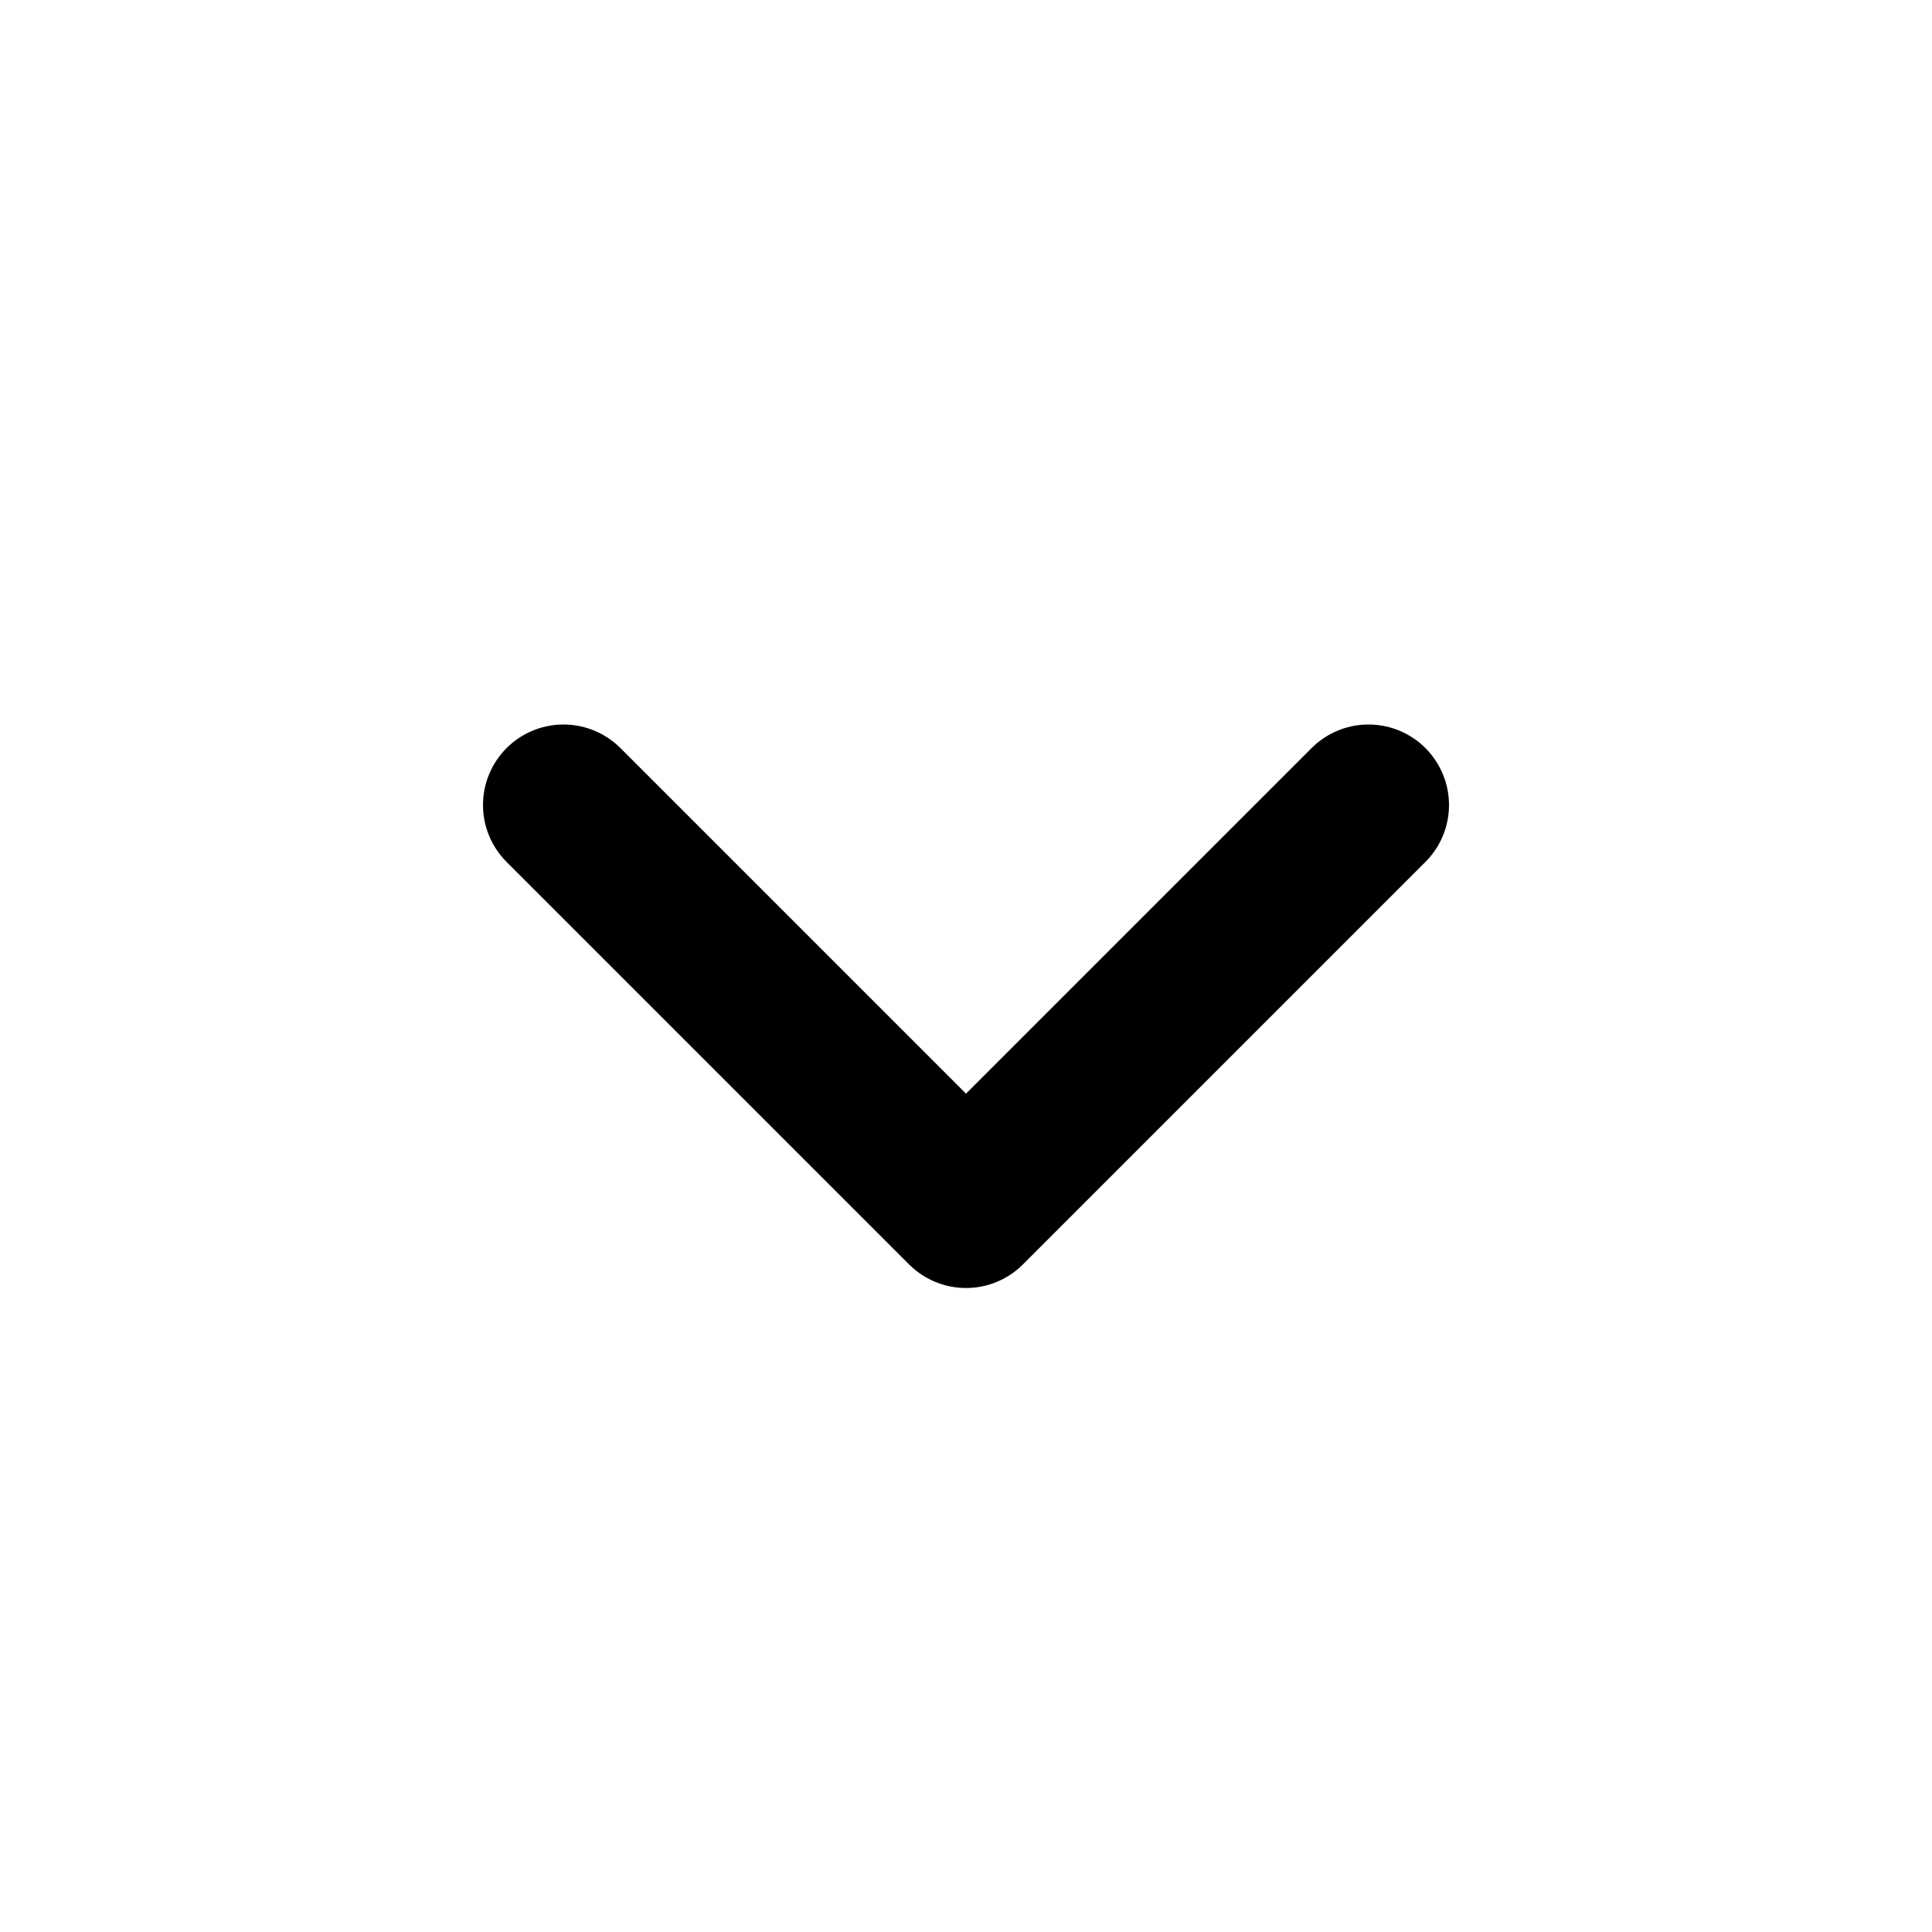
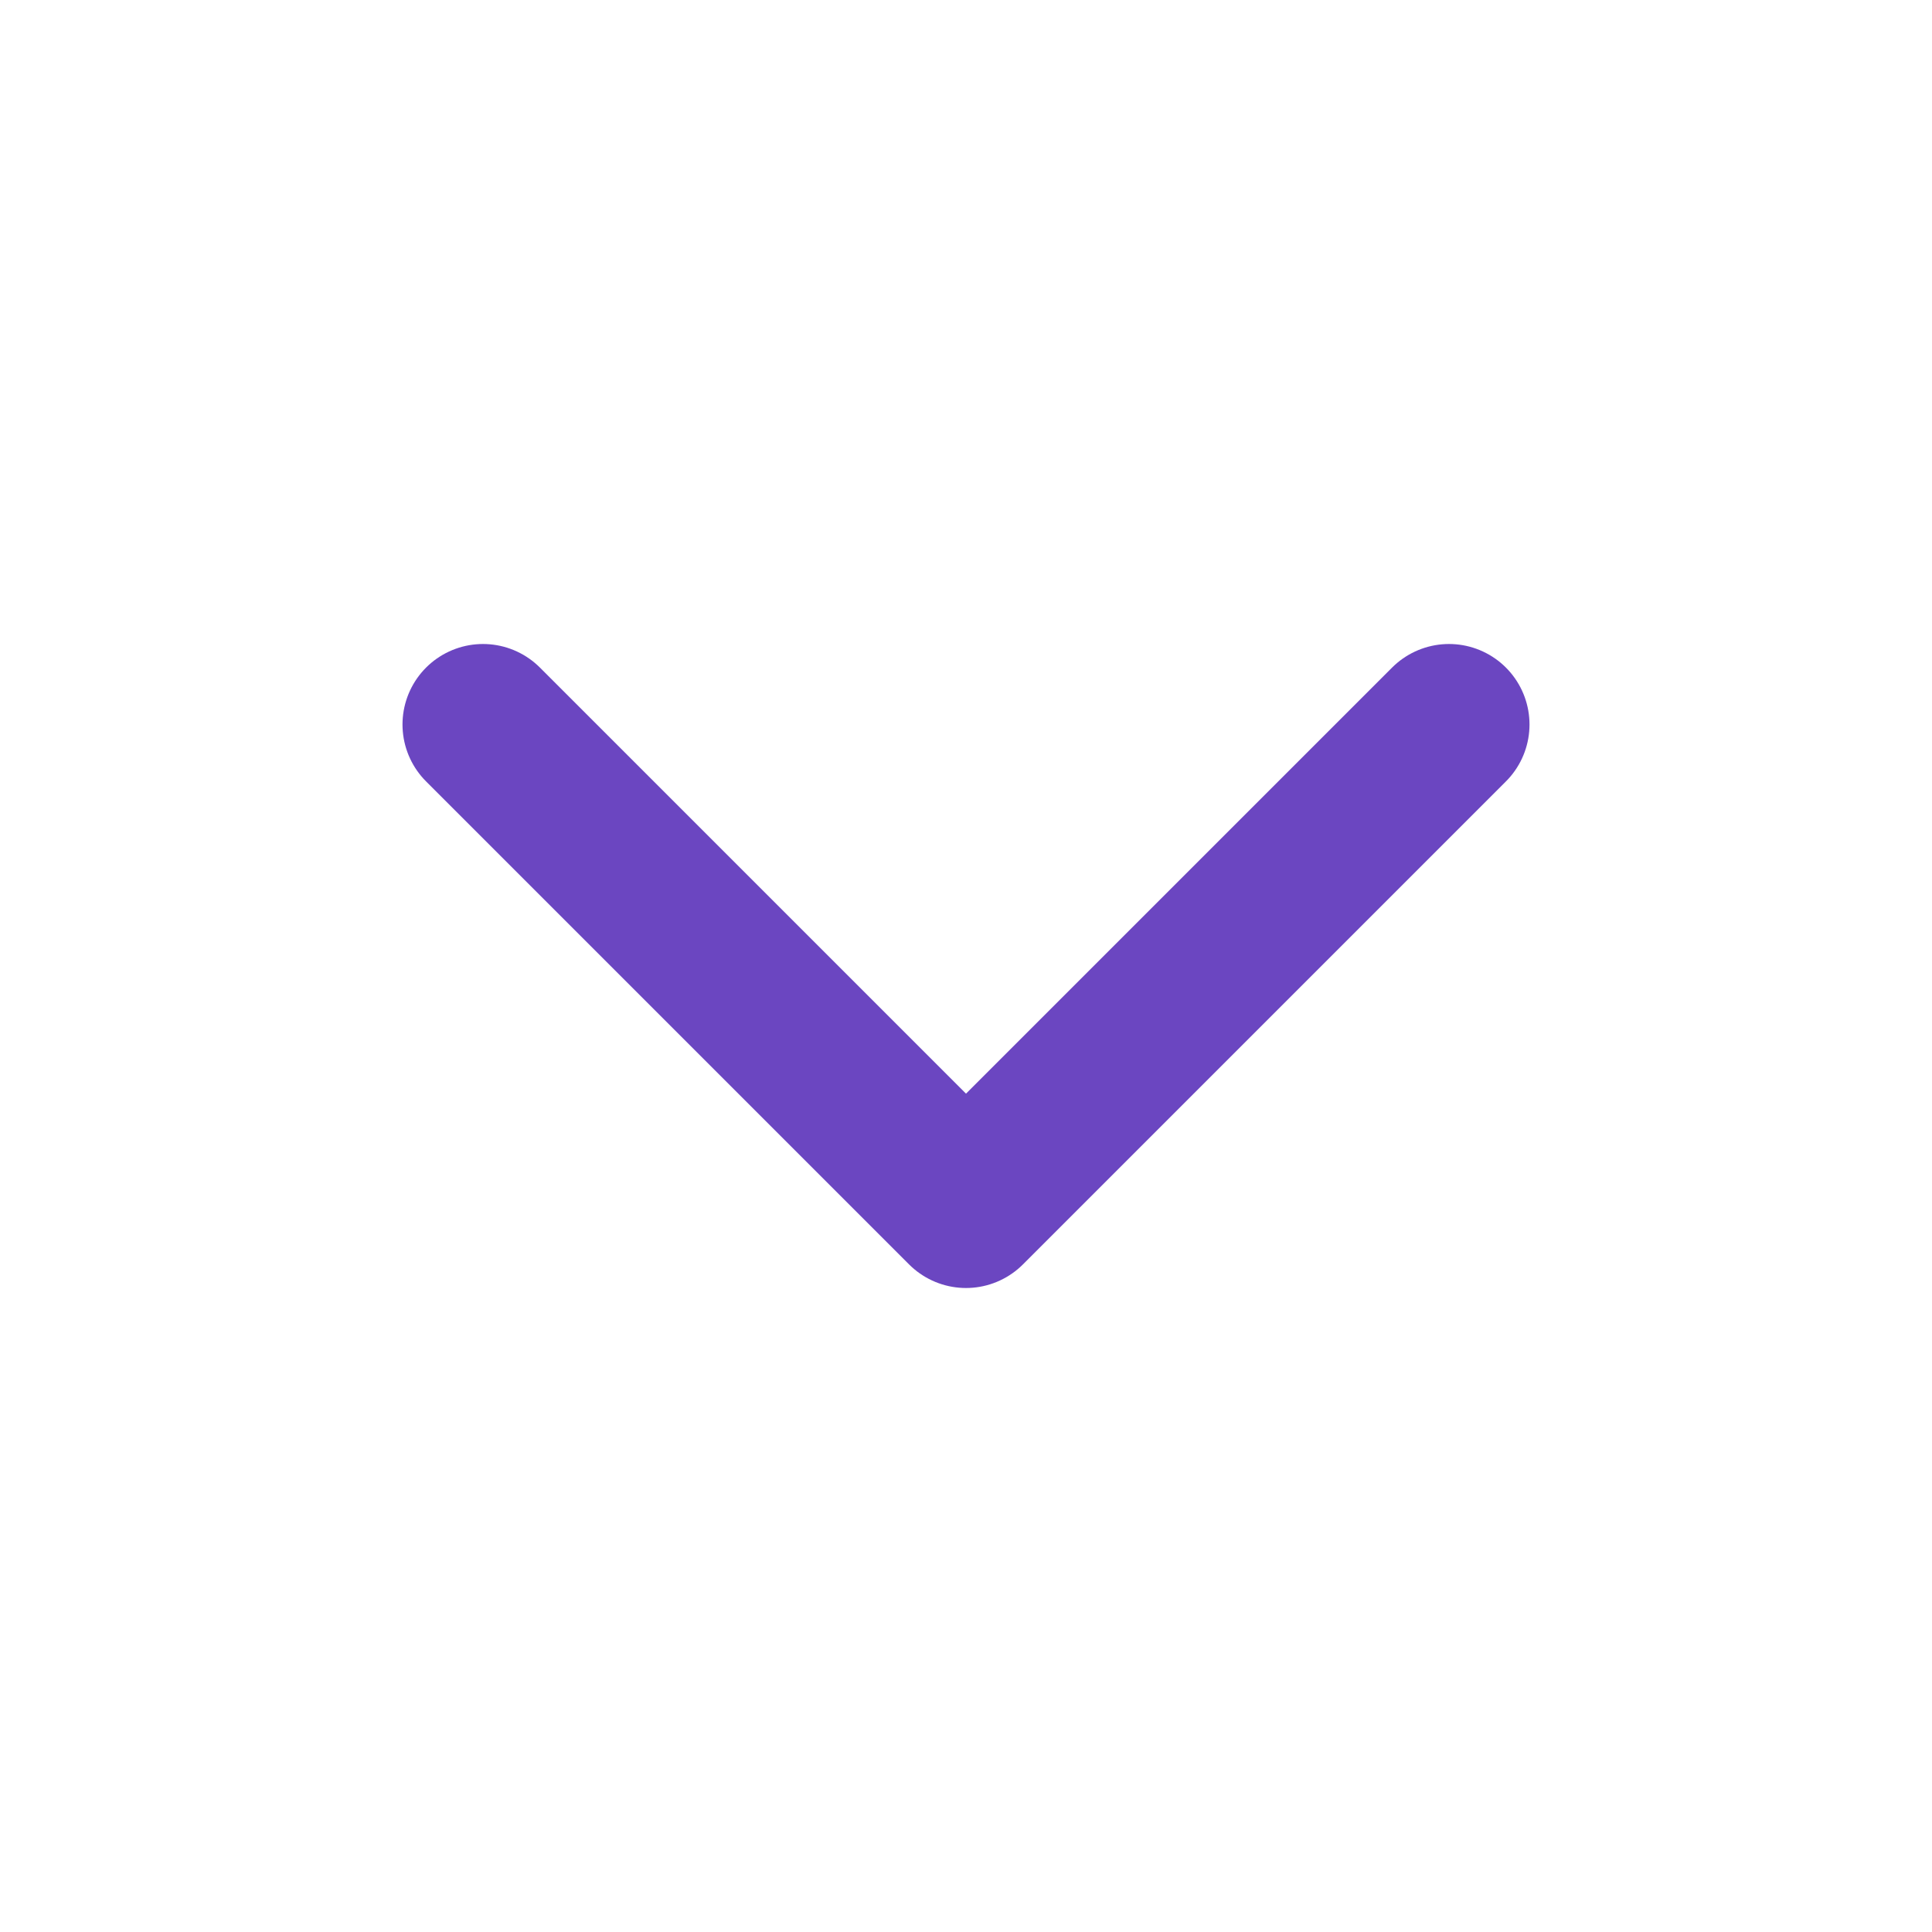
- <svg xmlns="http://www.w3.org/2000/svg" width="24" height="24" viewBox="0 0 24 24" fill="none">
-   <path d="M7 10L12 15L17 10" stroke="currentColor" stroke-width="2" stroke-linecap="round" stroke-linejoin="round" />
+ <svg xmlns="http://www.w3.org/2000/svg" width="20" height="20" viewBox="0 0 24 24" fill="none">
+   <path d="M6 9L12 15L18 9" stroke="#6B46C1" stroke-width="2" stroke-linecap="round" stroke-linejoin="round" />
</svg>
